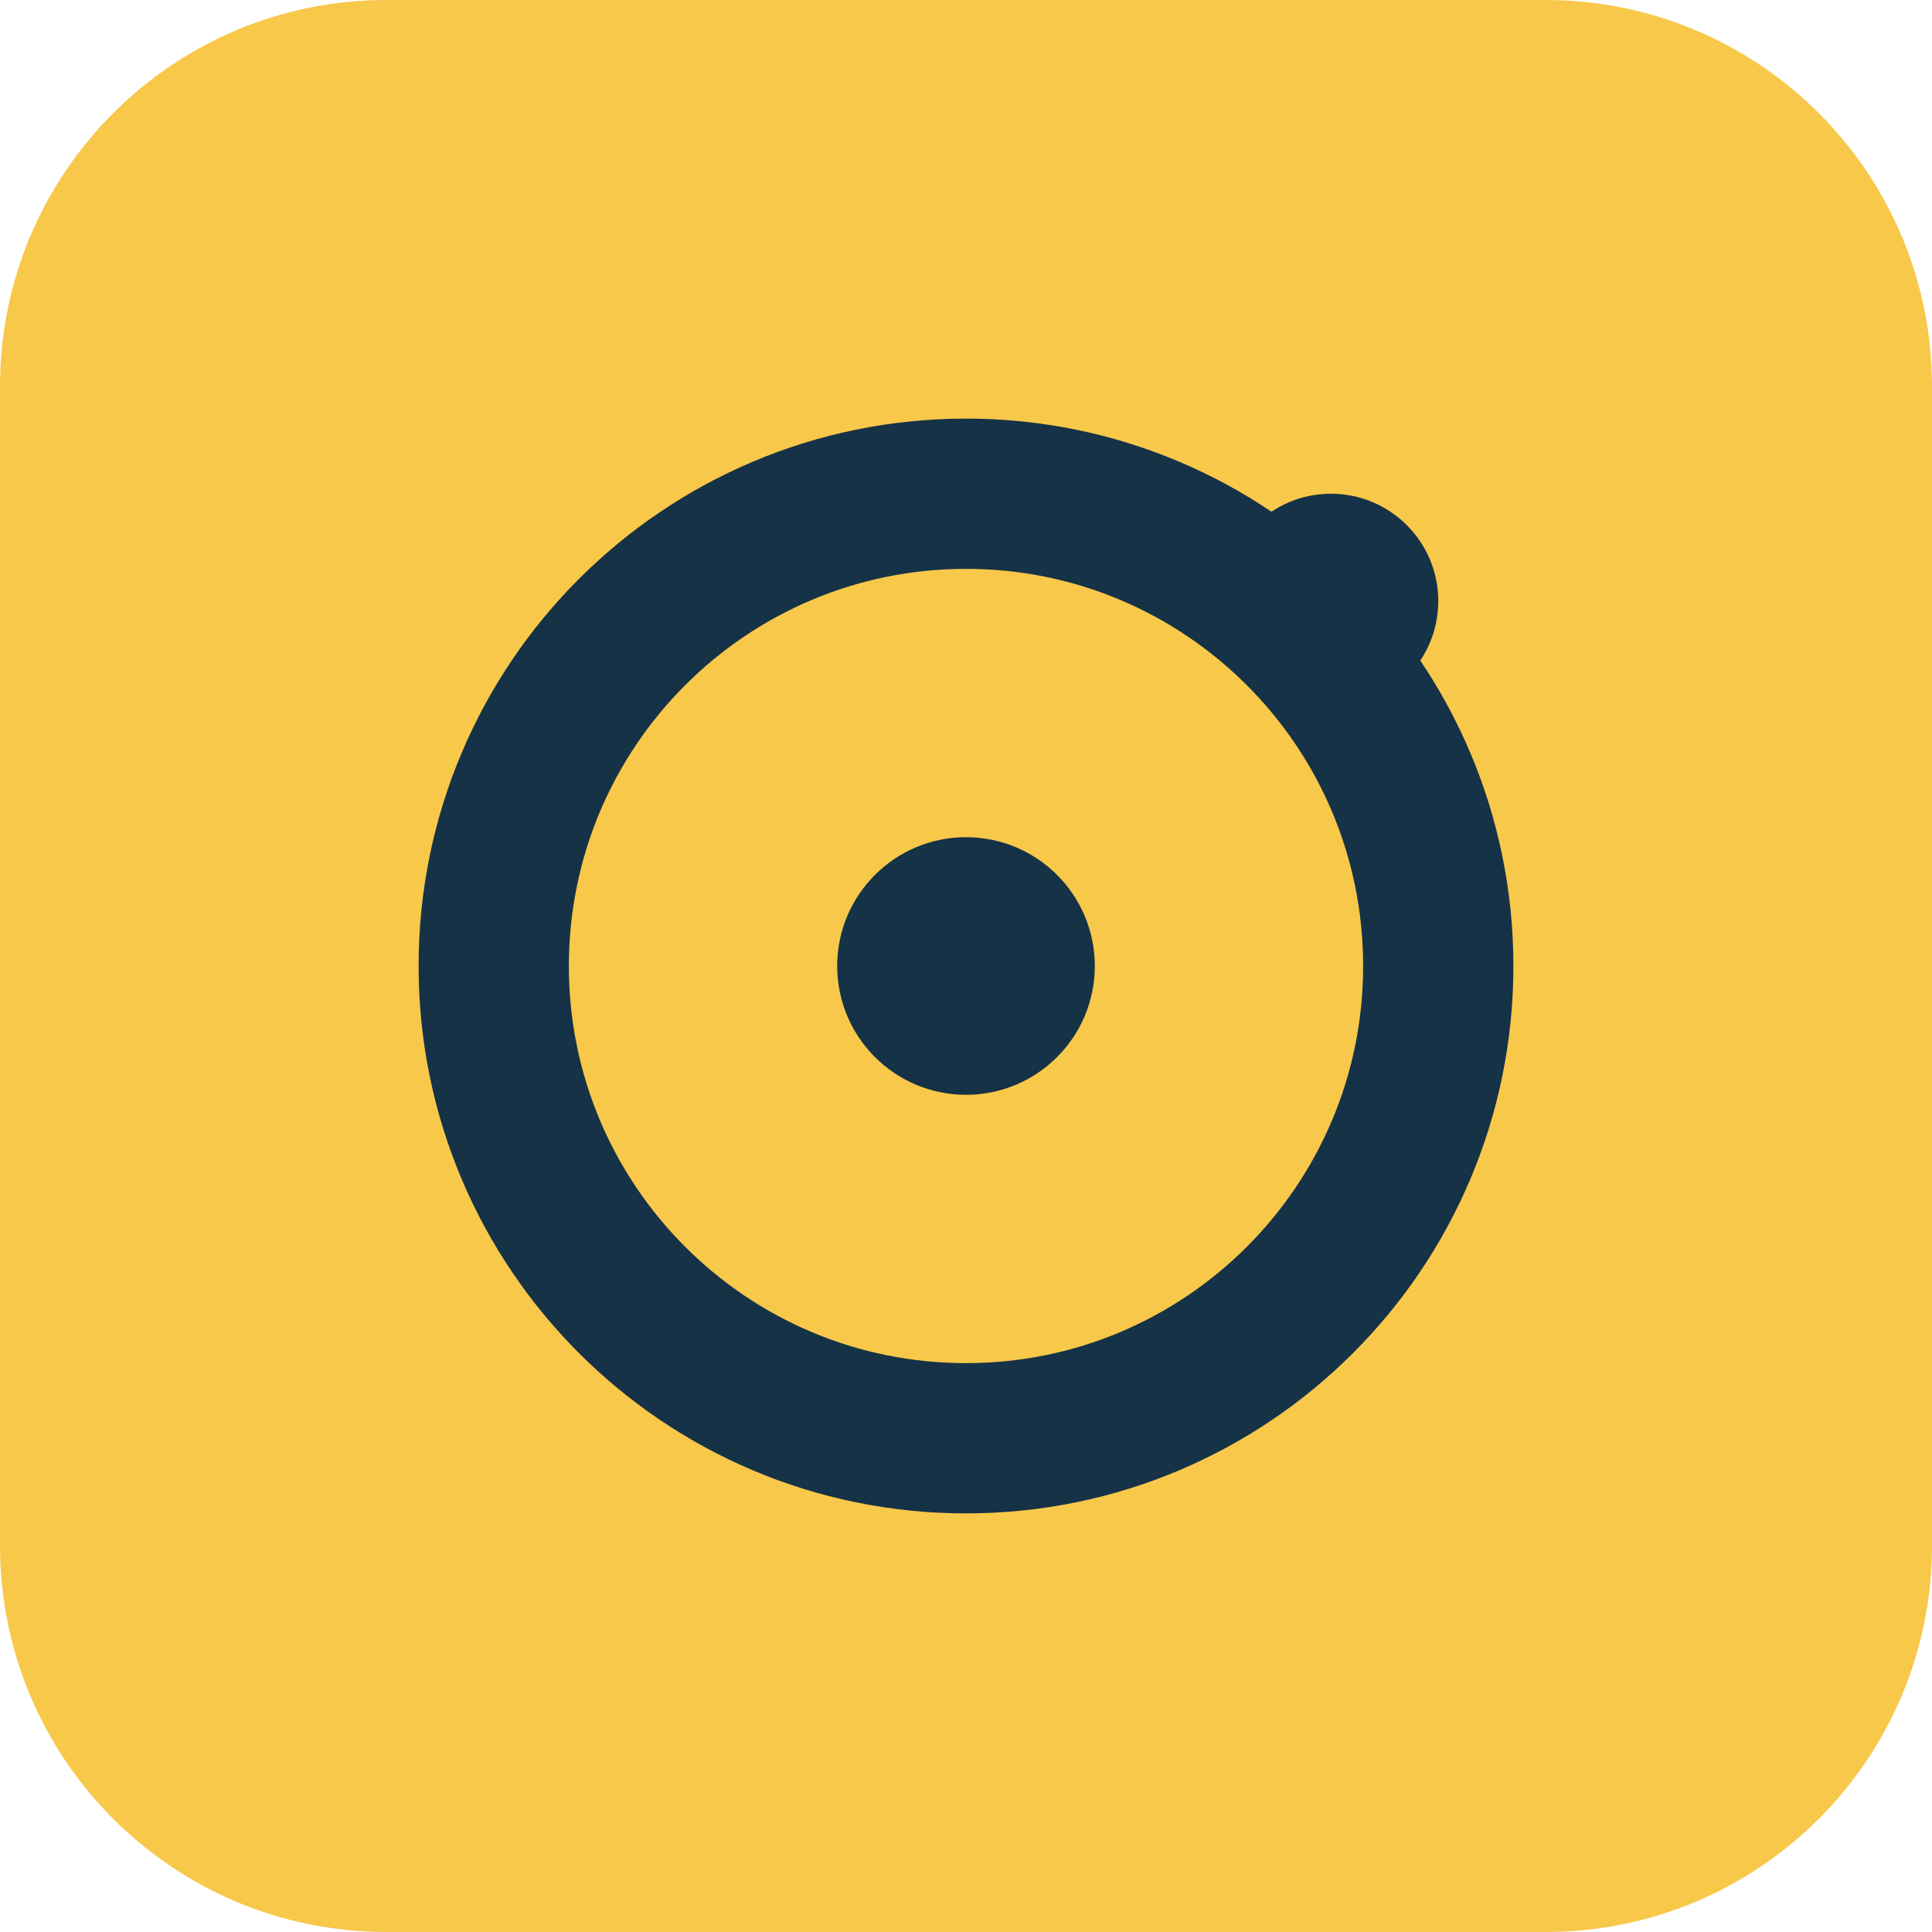
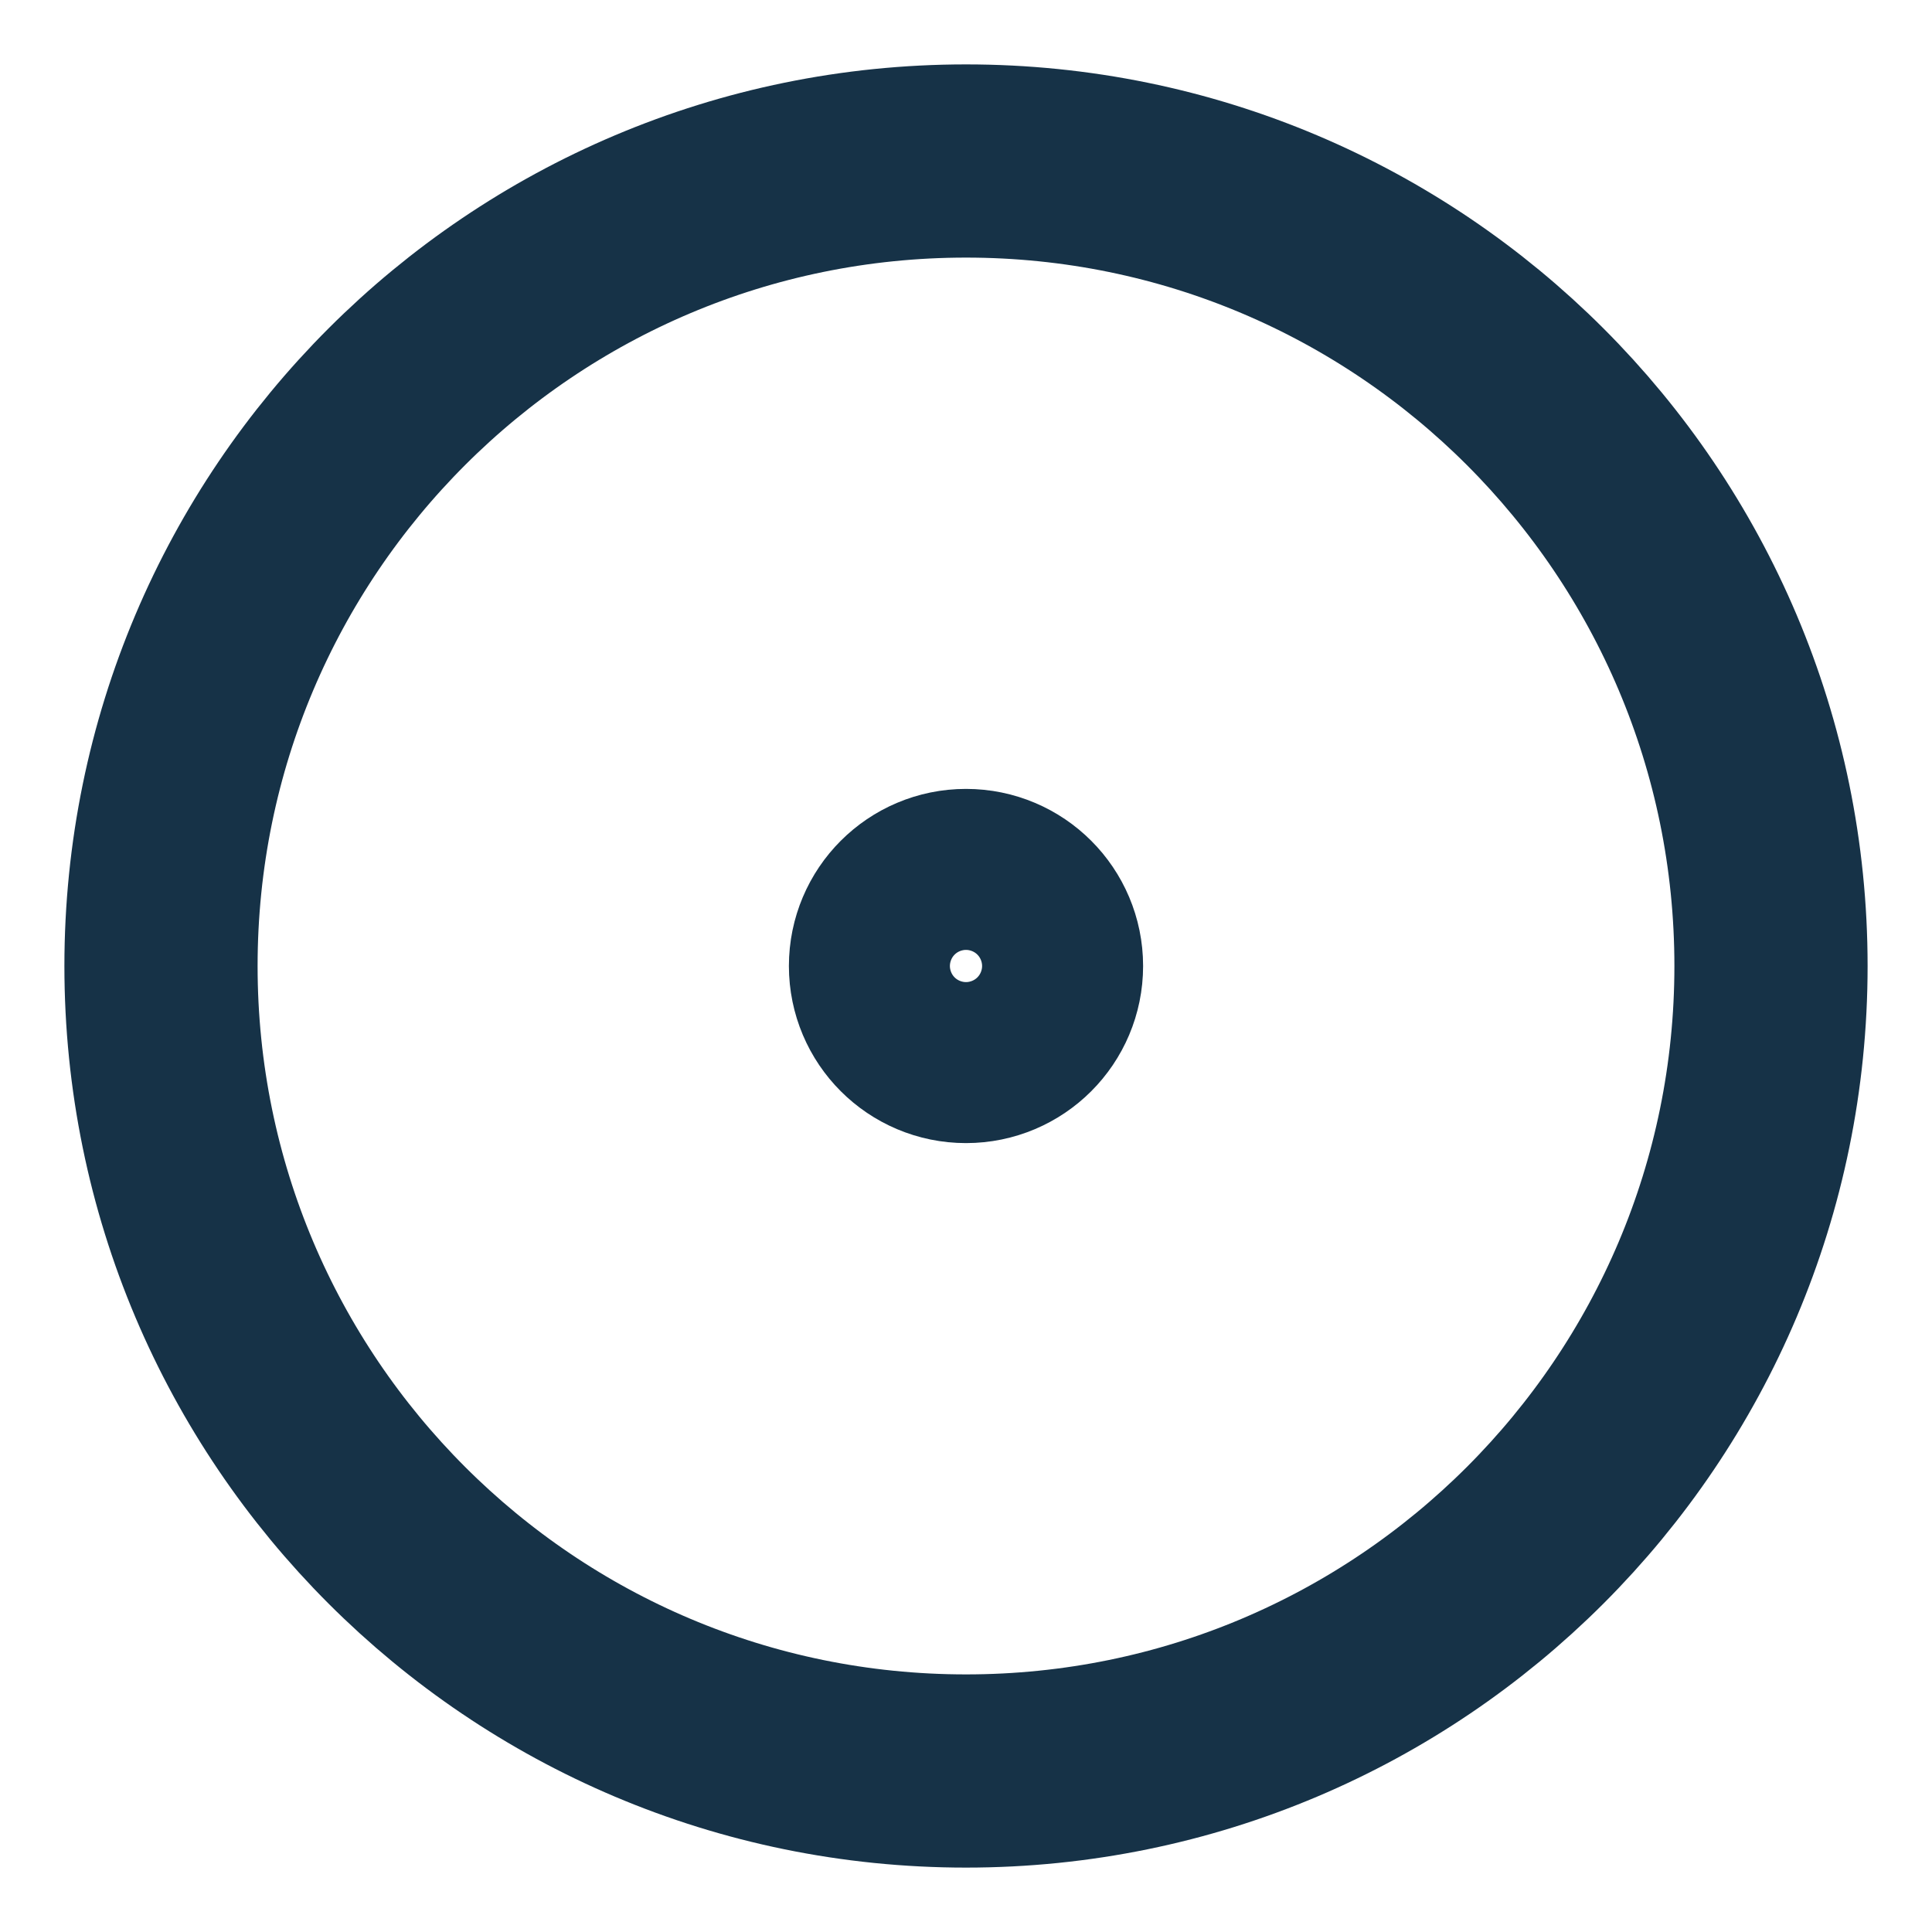
- <svg xmlns="http://www.w3.org/2000/svg" width="180" height="180" viewBox="0 0 180 180" fill="none">
-   <rect width="180" height="180" rx="36" fill="#f8c84a" />
-   <circle cx="90" cy="90" r="44" stroke="#163247" stroke-width="14" />
-   <circle cx="90" cy="90" r="12" fill="#163247" />
-   <circle cx="124" cy="56" r="10" fill="#163247" />
+ <svg xmlns="http://www.w3.org/2000/svg" width="20" height="20" viewBox="0 0 24 24" fill="none" stroke="#163247" stroke-width="2.4" stroke-linecap="round" stroke-linejoin="round" aria-hidden="true">
+   <circle cx="12" cy="12" r="10" />
+   <circle cx="12" cy="12" r="1" />
</svg>
